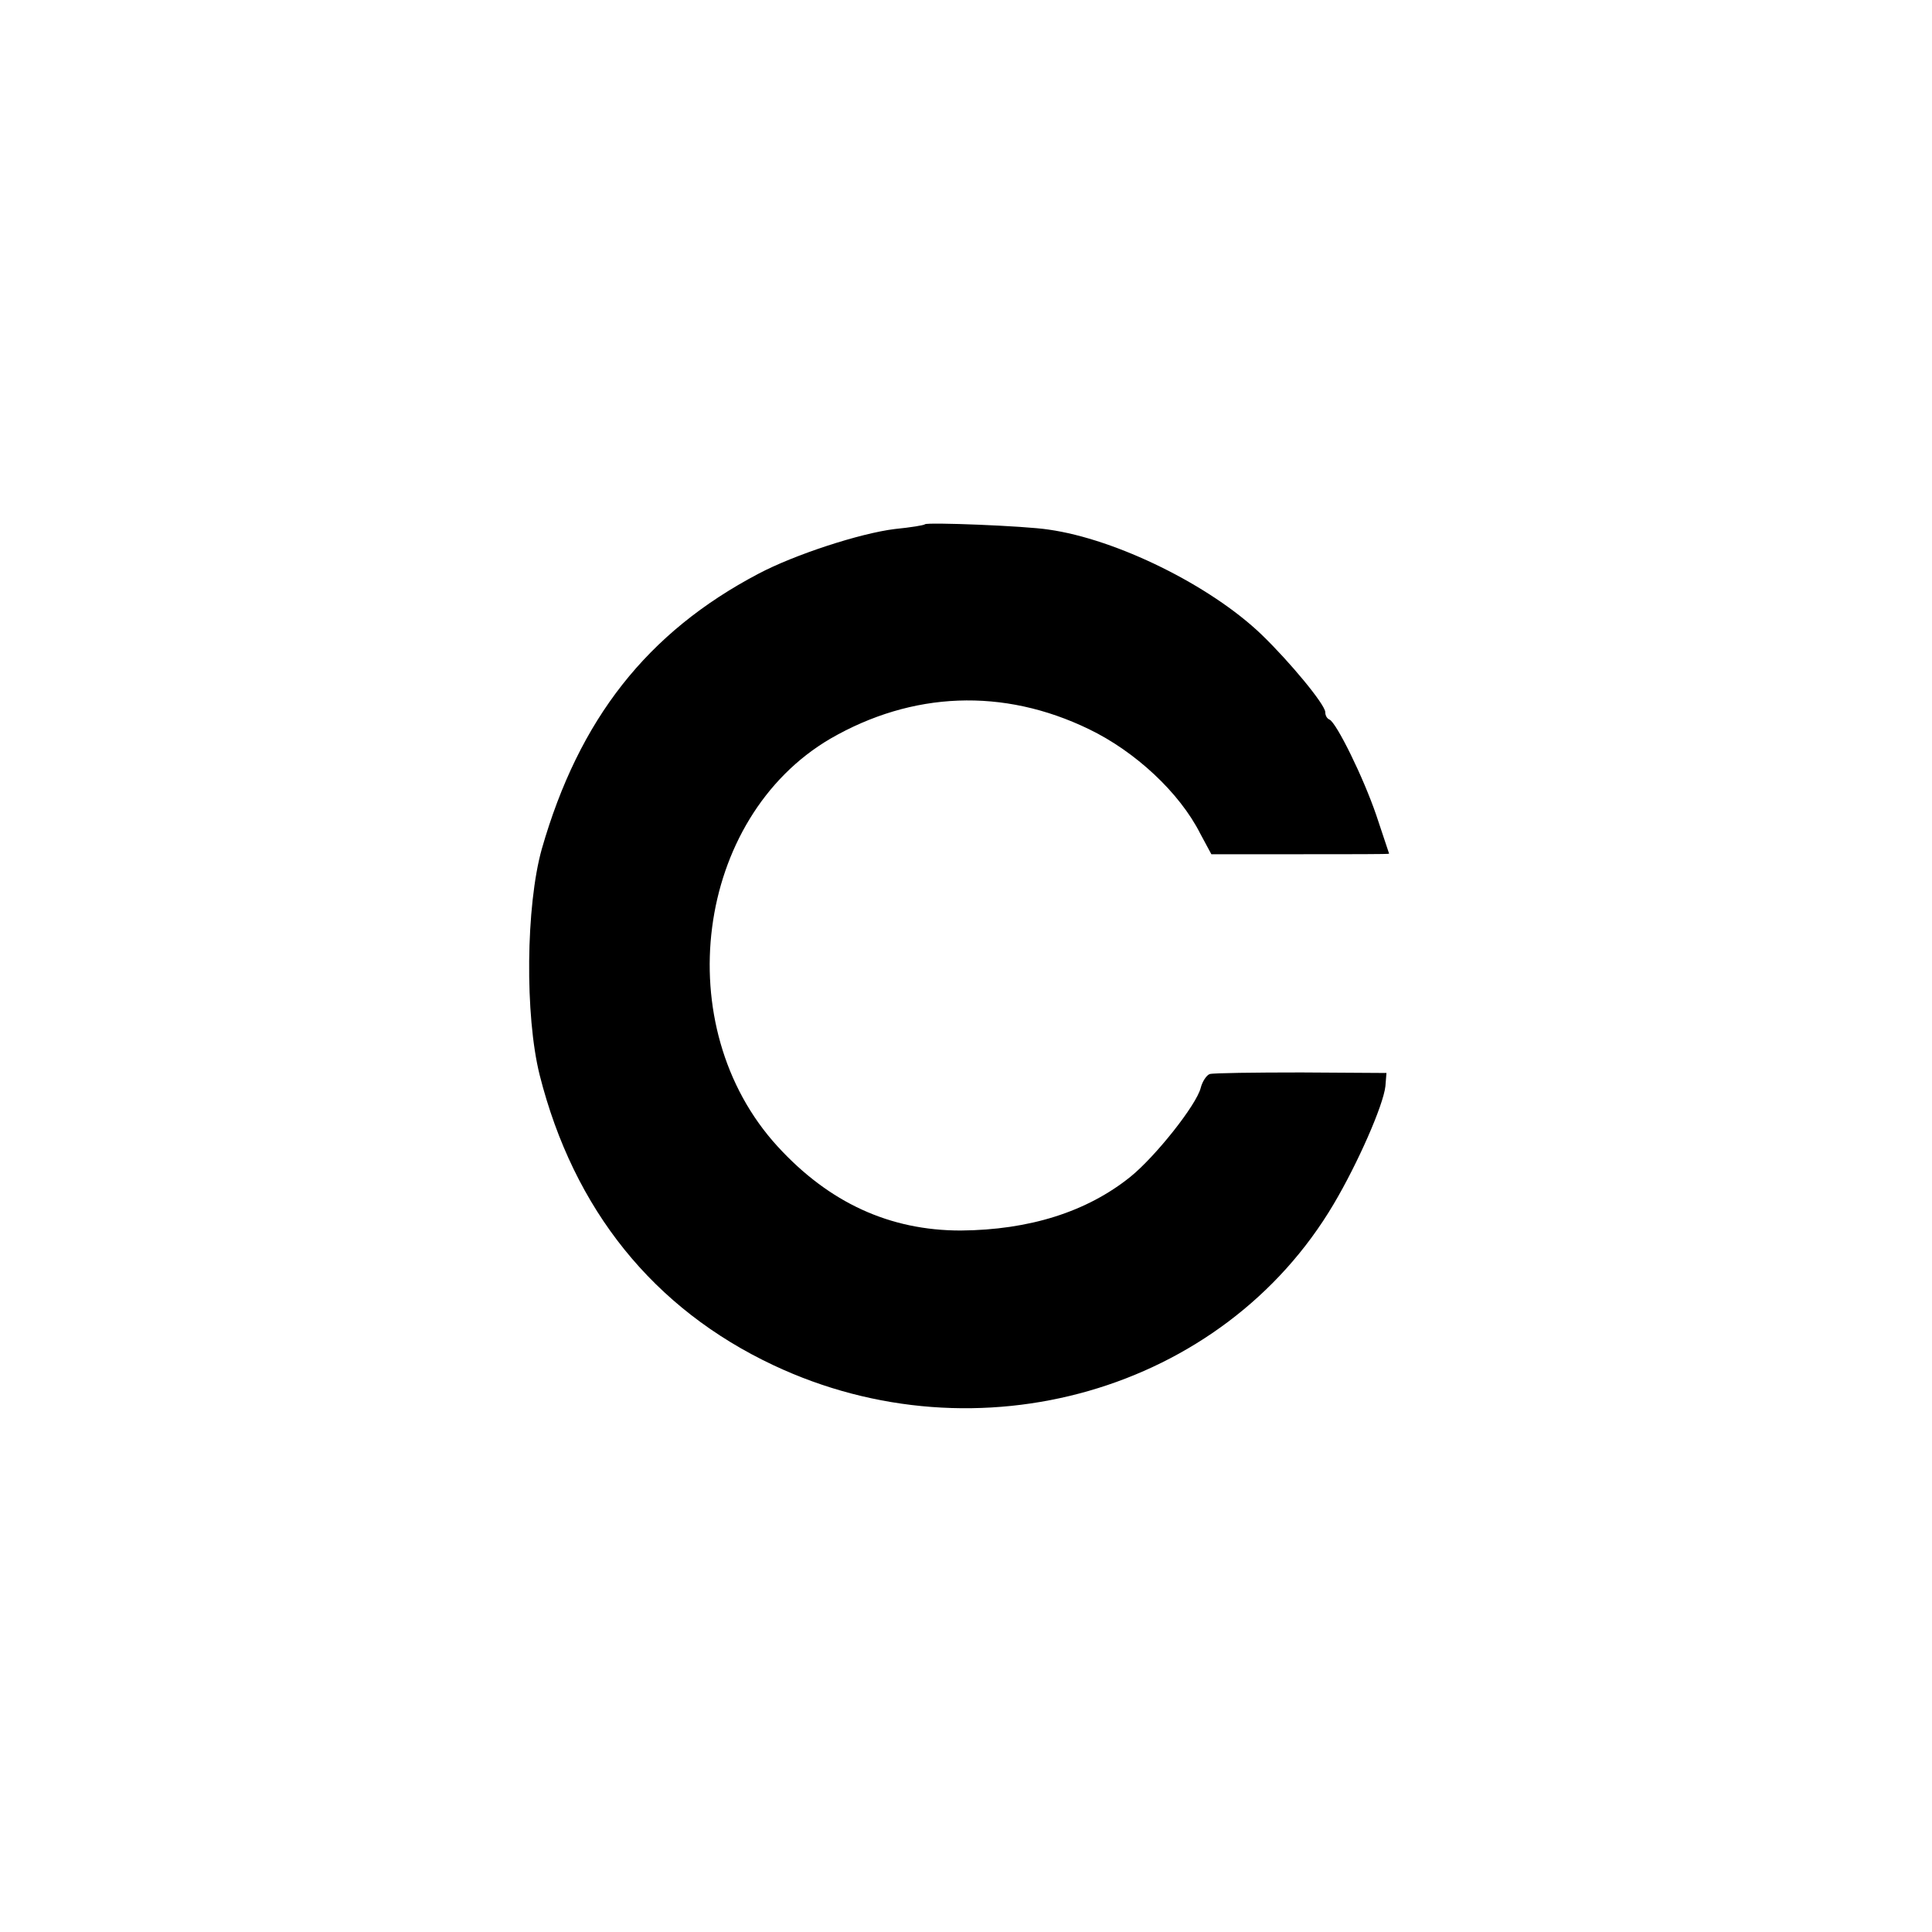
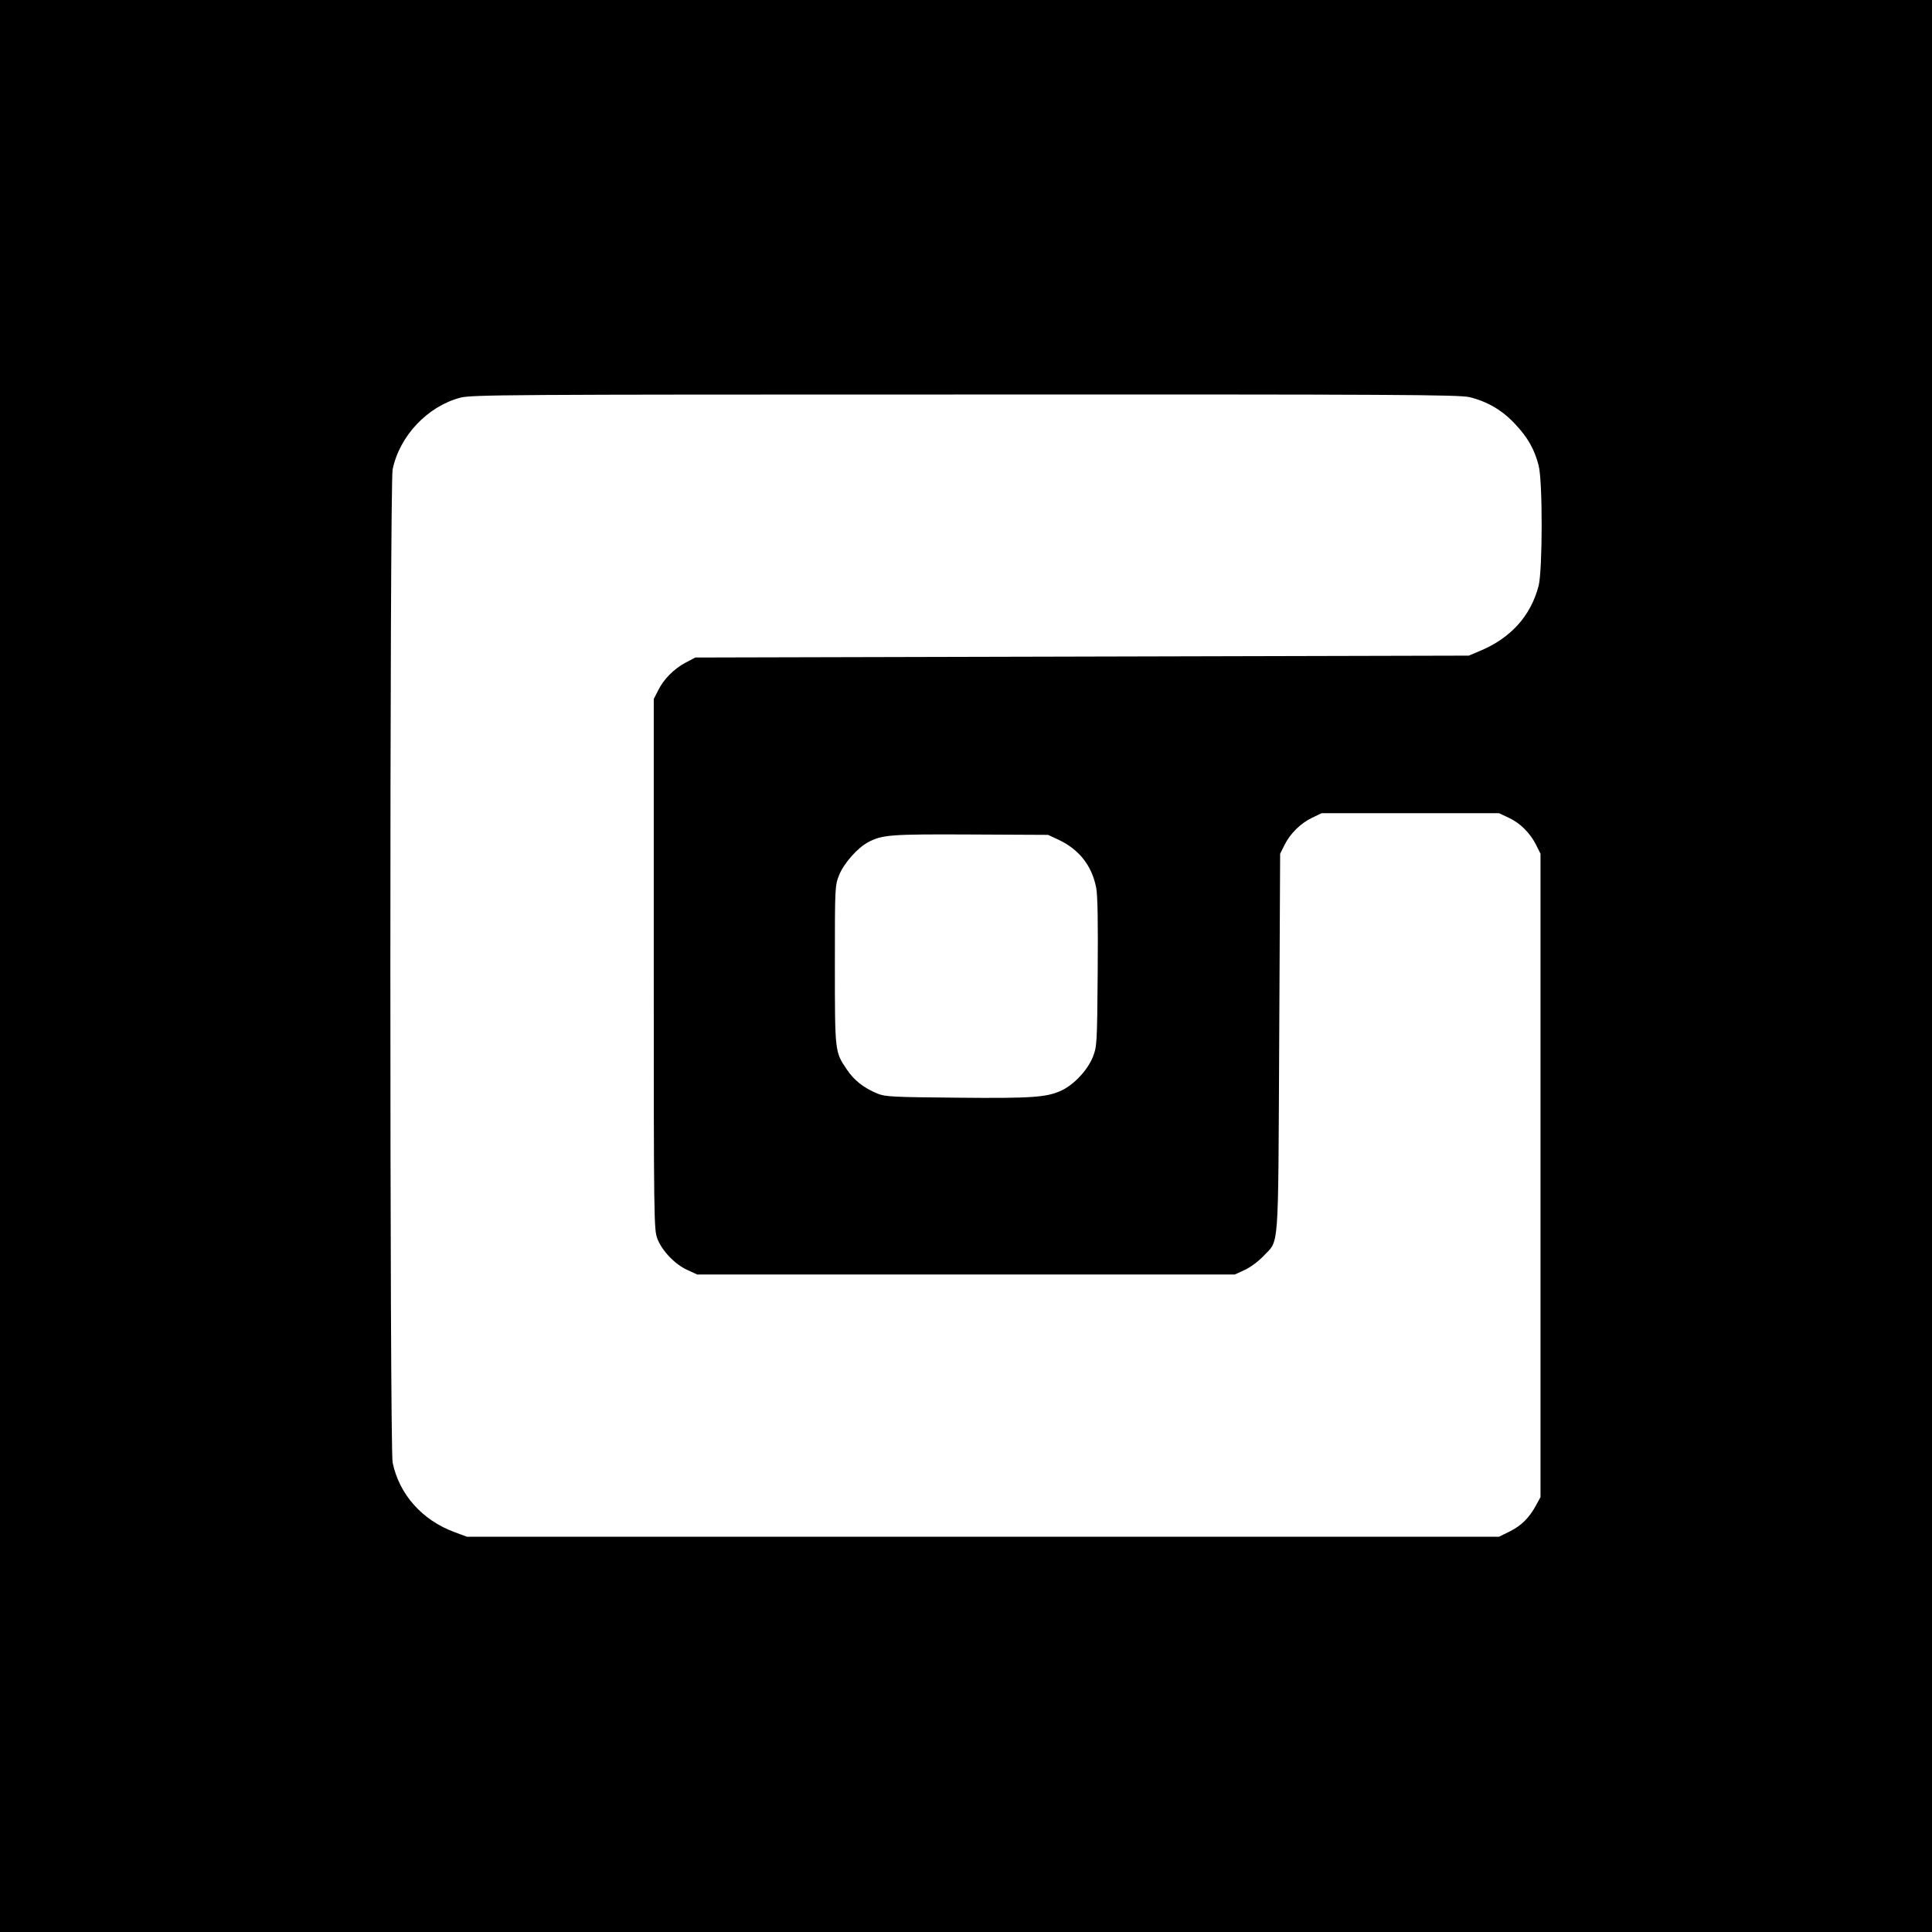
- <svg xmlns="http://www.w3.org/2000/svg" version="1.0" width="363pt" height="363pt" viewBox="0 0 363 363" preserveAspectRatio="xMidYMid meet">
-   <g transform="translate(0,363) scale(0.1,-0.1)" fill="#000000" stroke="none">
-     <path d="M1738 2645 c-2 -2 -27 -6 -57 -9 -65 -8 -188 -48 -256 -84 -209 -110 -337 -273 -407 -517 -30 -107 -32 -313 -4 -425 64 -253 214 -439 439 -545 384 -181 845 -49 1053 303 45 76 93 185 97 221 l2 25 -160 1 c-88 0 -165 -1 -172 -3 -6 -2 -14 -14 -17 -26 -8 -32 -85 -129 -132 -167 -82 -66 -190 -100 -319 -101 -133 0 -247 52 -344 158 -206 225 -155 617 99 766 154 89 325 96 486 18 87 -42 170 -119 209 -196 l21 -39 167 0 c92 0 167 0 167 1 0 0 -11 33 -24 72 -25 73 -75 174 -88 180 -5 2 -8 8 -8 14 0 14 -67 95 -120 146 -96 92 -272 179 -400 197 -45 7 -227 14 -232 10z" />
+ <svg xmlns="http://www.w3.org/2000/svg" version="1.0" width="1024pt" height="1024pt" viewBox="0 0 1024 1024" preserveAspectRatio="xMidYMid meet">
+   <g transform="translate(0,1024) scale(0.1,-0.1)" fill="#000000" stroke="none">
+     <path d="M0 5120 l0 -5120 5120 0 5120 0 0 5120 0 5120 -5120 0 -5120 0 0 -5120z m7789 3015 c94 -23 173 -69 241 -142 67 -71 103 -134 125 -220 22 -83 21 -554 0 -638 -42 -161 -150 -280 -318 -348 l-52 -22 -2050 -5 -2050 -5 -51 -27 c-62 -33 -117 -88 -146 -148 l-23 -45 0 -1405 c0 -1361 1 -1407 19 -1455 25 -65 94 -137 159 -166 l52 -24 1425 0 1425 0 52 24 c29 13 72 45 98 72 86 92 79 -2 85 1129 l5 1005 23 46 c30 61 86 116 147 145 l50 24 470 0 470 0 51 -24 c61 -28 115 -82 146 -145 l23 -46 0 -1705 0 -1705 -23 -42 c-35 -66 -79 -110 -140 -140 l-57 -28 -2735 0 -2735 0 -65 24 c-172 63 -294 200 -329 369 -16 75 -16 5189 0 5264 37 178 185 334 358 380 62 16 242 17 2676 17 2294 1 2618 -1 2674 -14z m-2178 -2346 c109 -52 176 -137 199 -254 8 -41 10 -183 8 -450 -3 -381 -4 -391 -26 -448 -28 -69 -98 -144 -164 -176 -78 -37 -154 -43 -555 -39 -344 3 -382 5 -423 22 -74 31 -124 71 -162 128 -63 93 -63 91 -63 553 0 416 0 420 23 478 26 63 97 143 153 173 76 40 118 43 544 41 l410 -2 56 -26z" />
  </g>
</svg>
